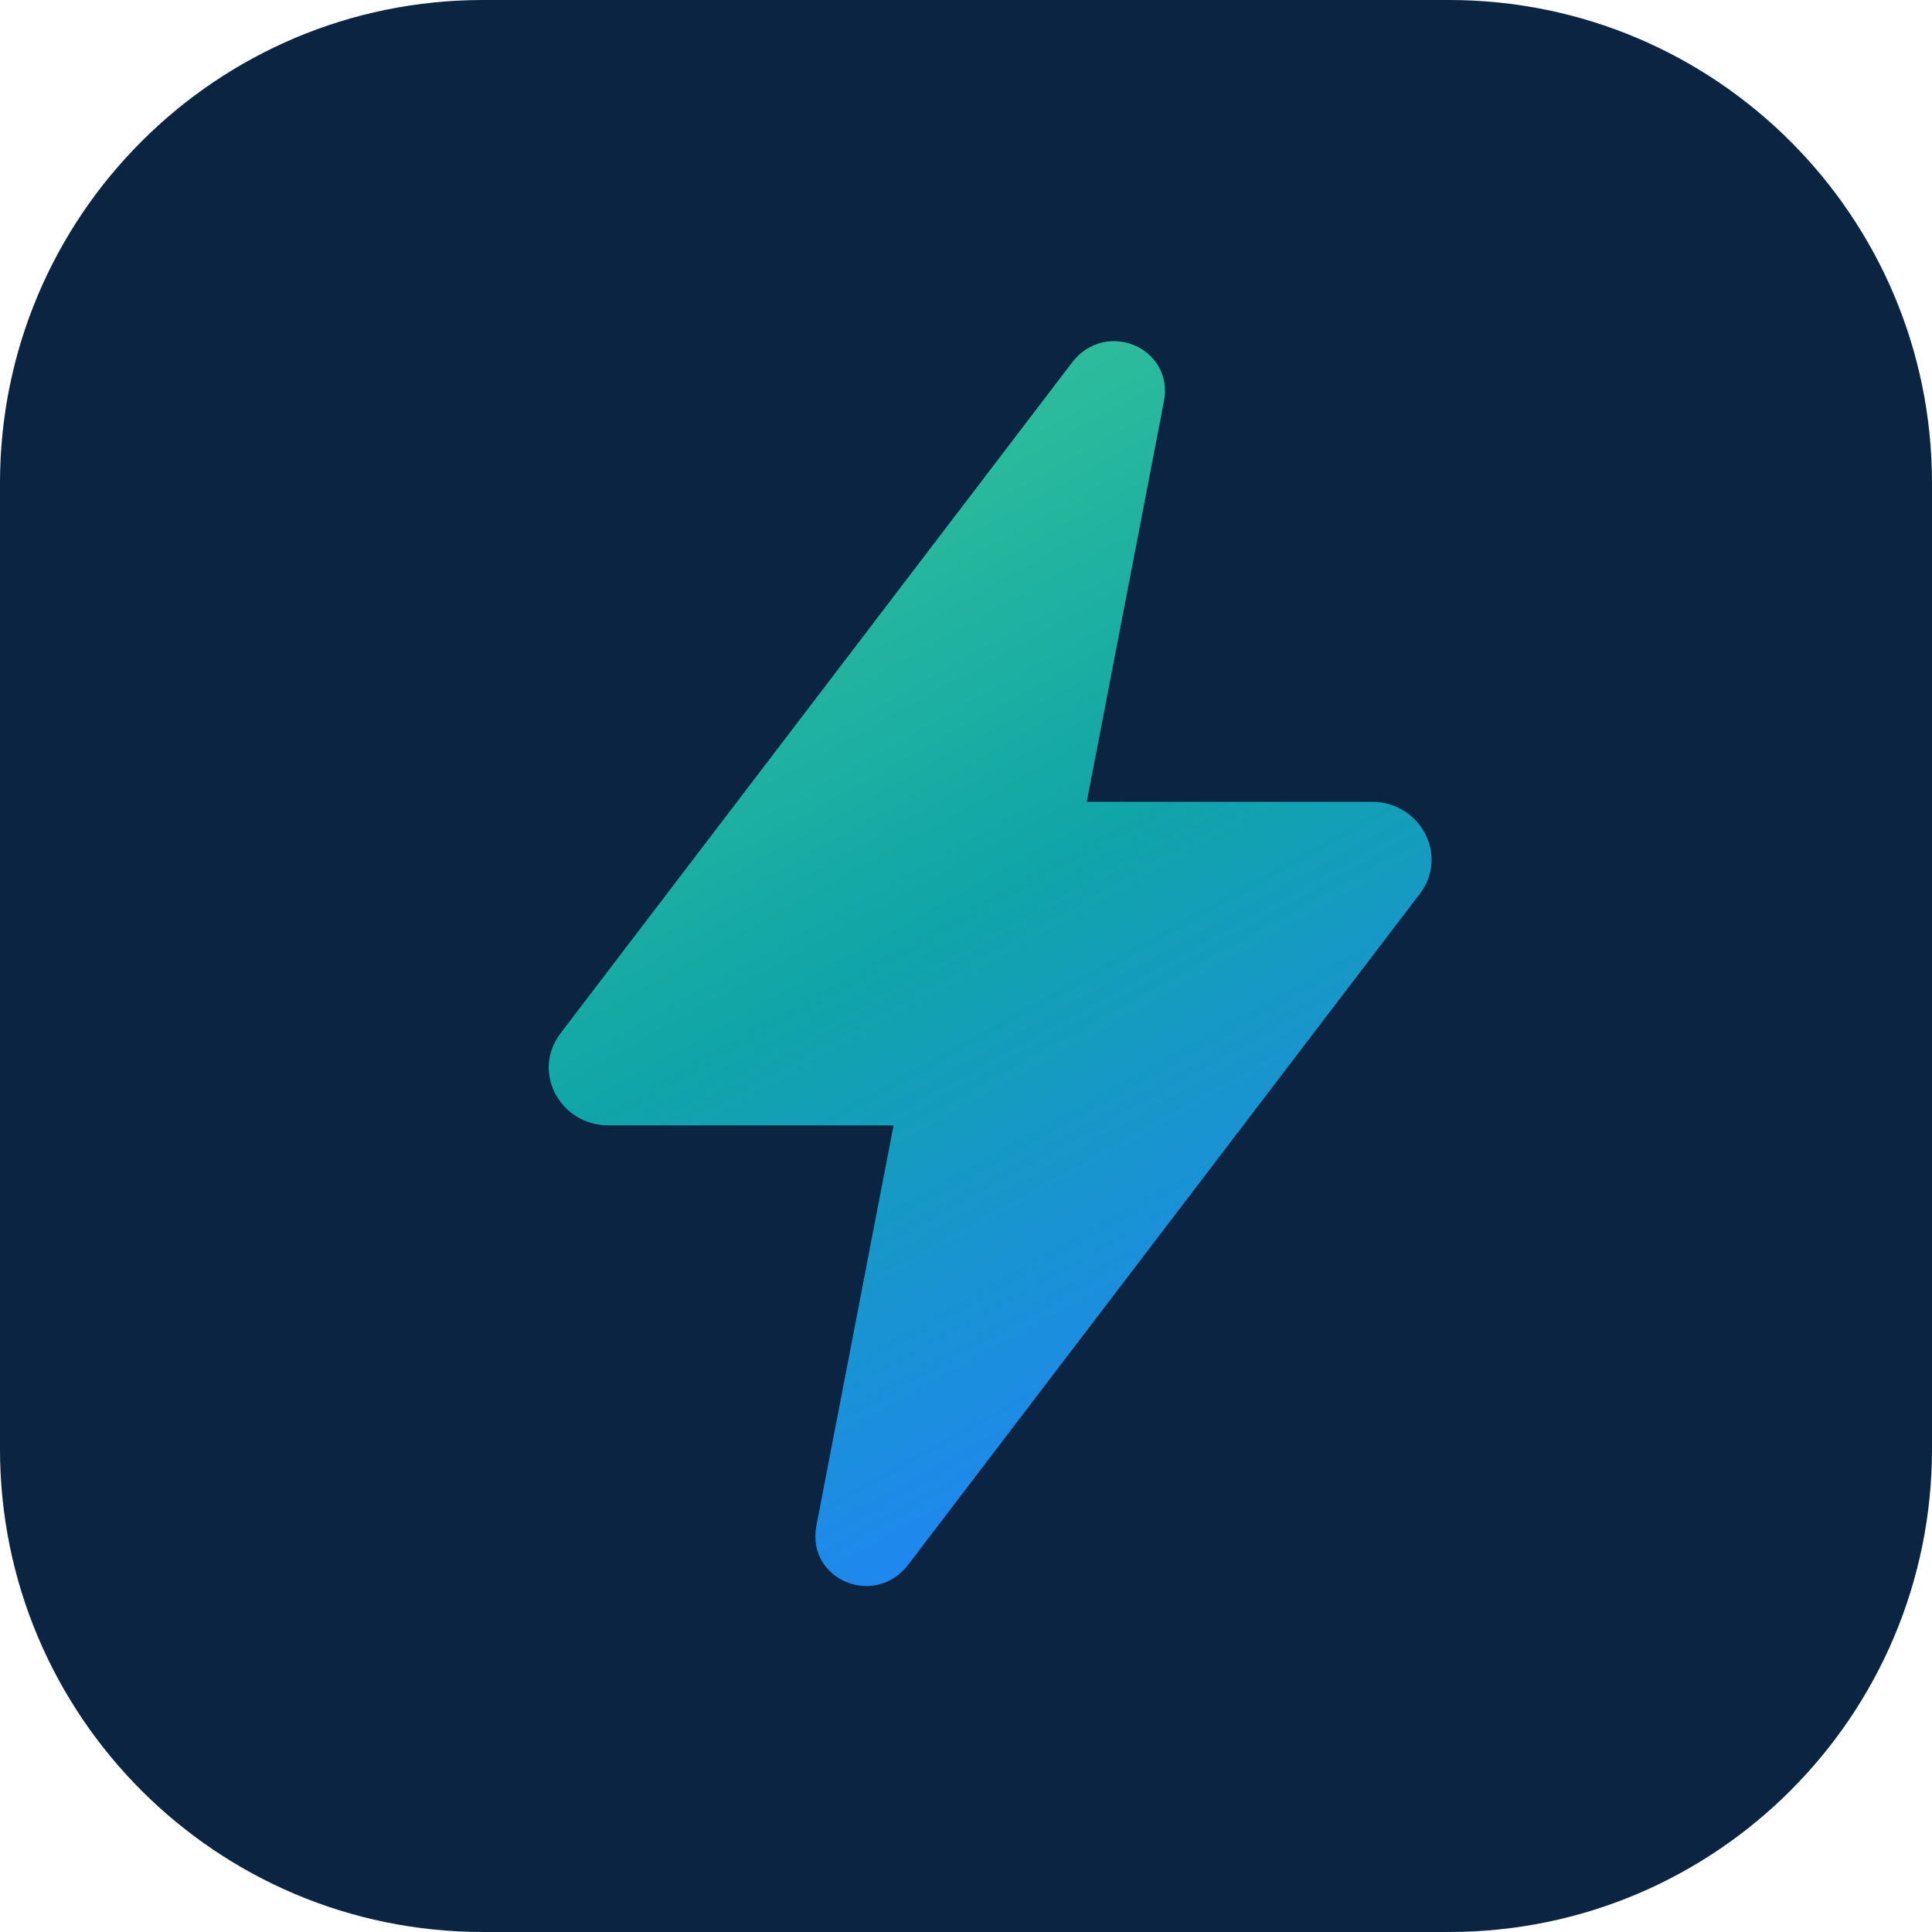
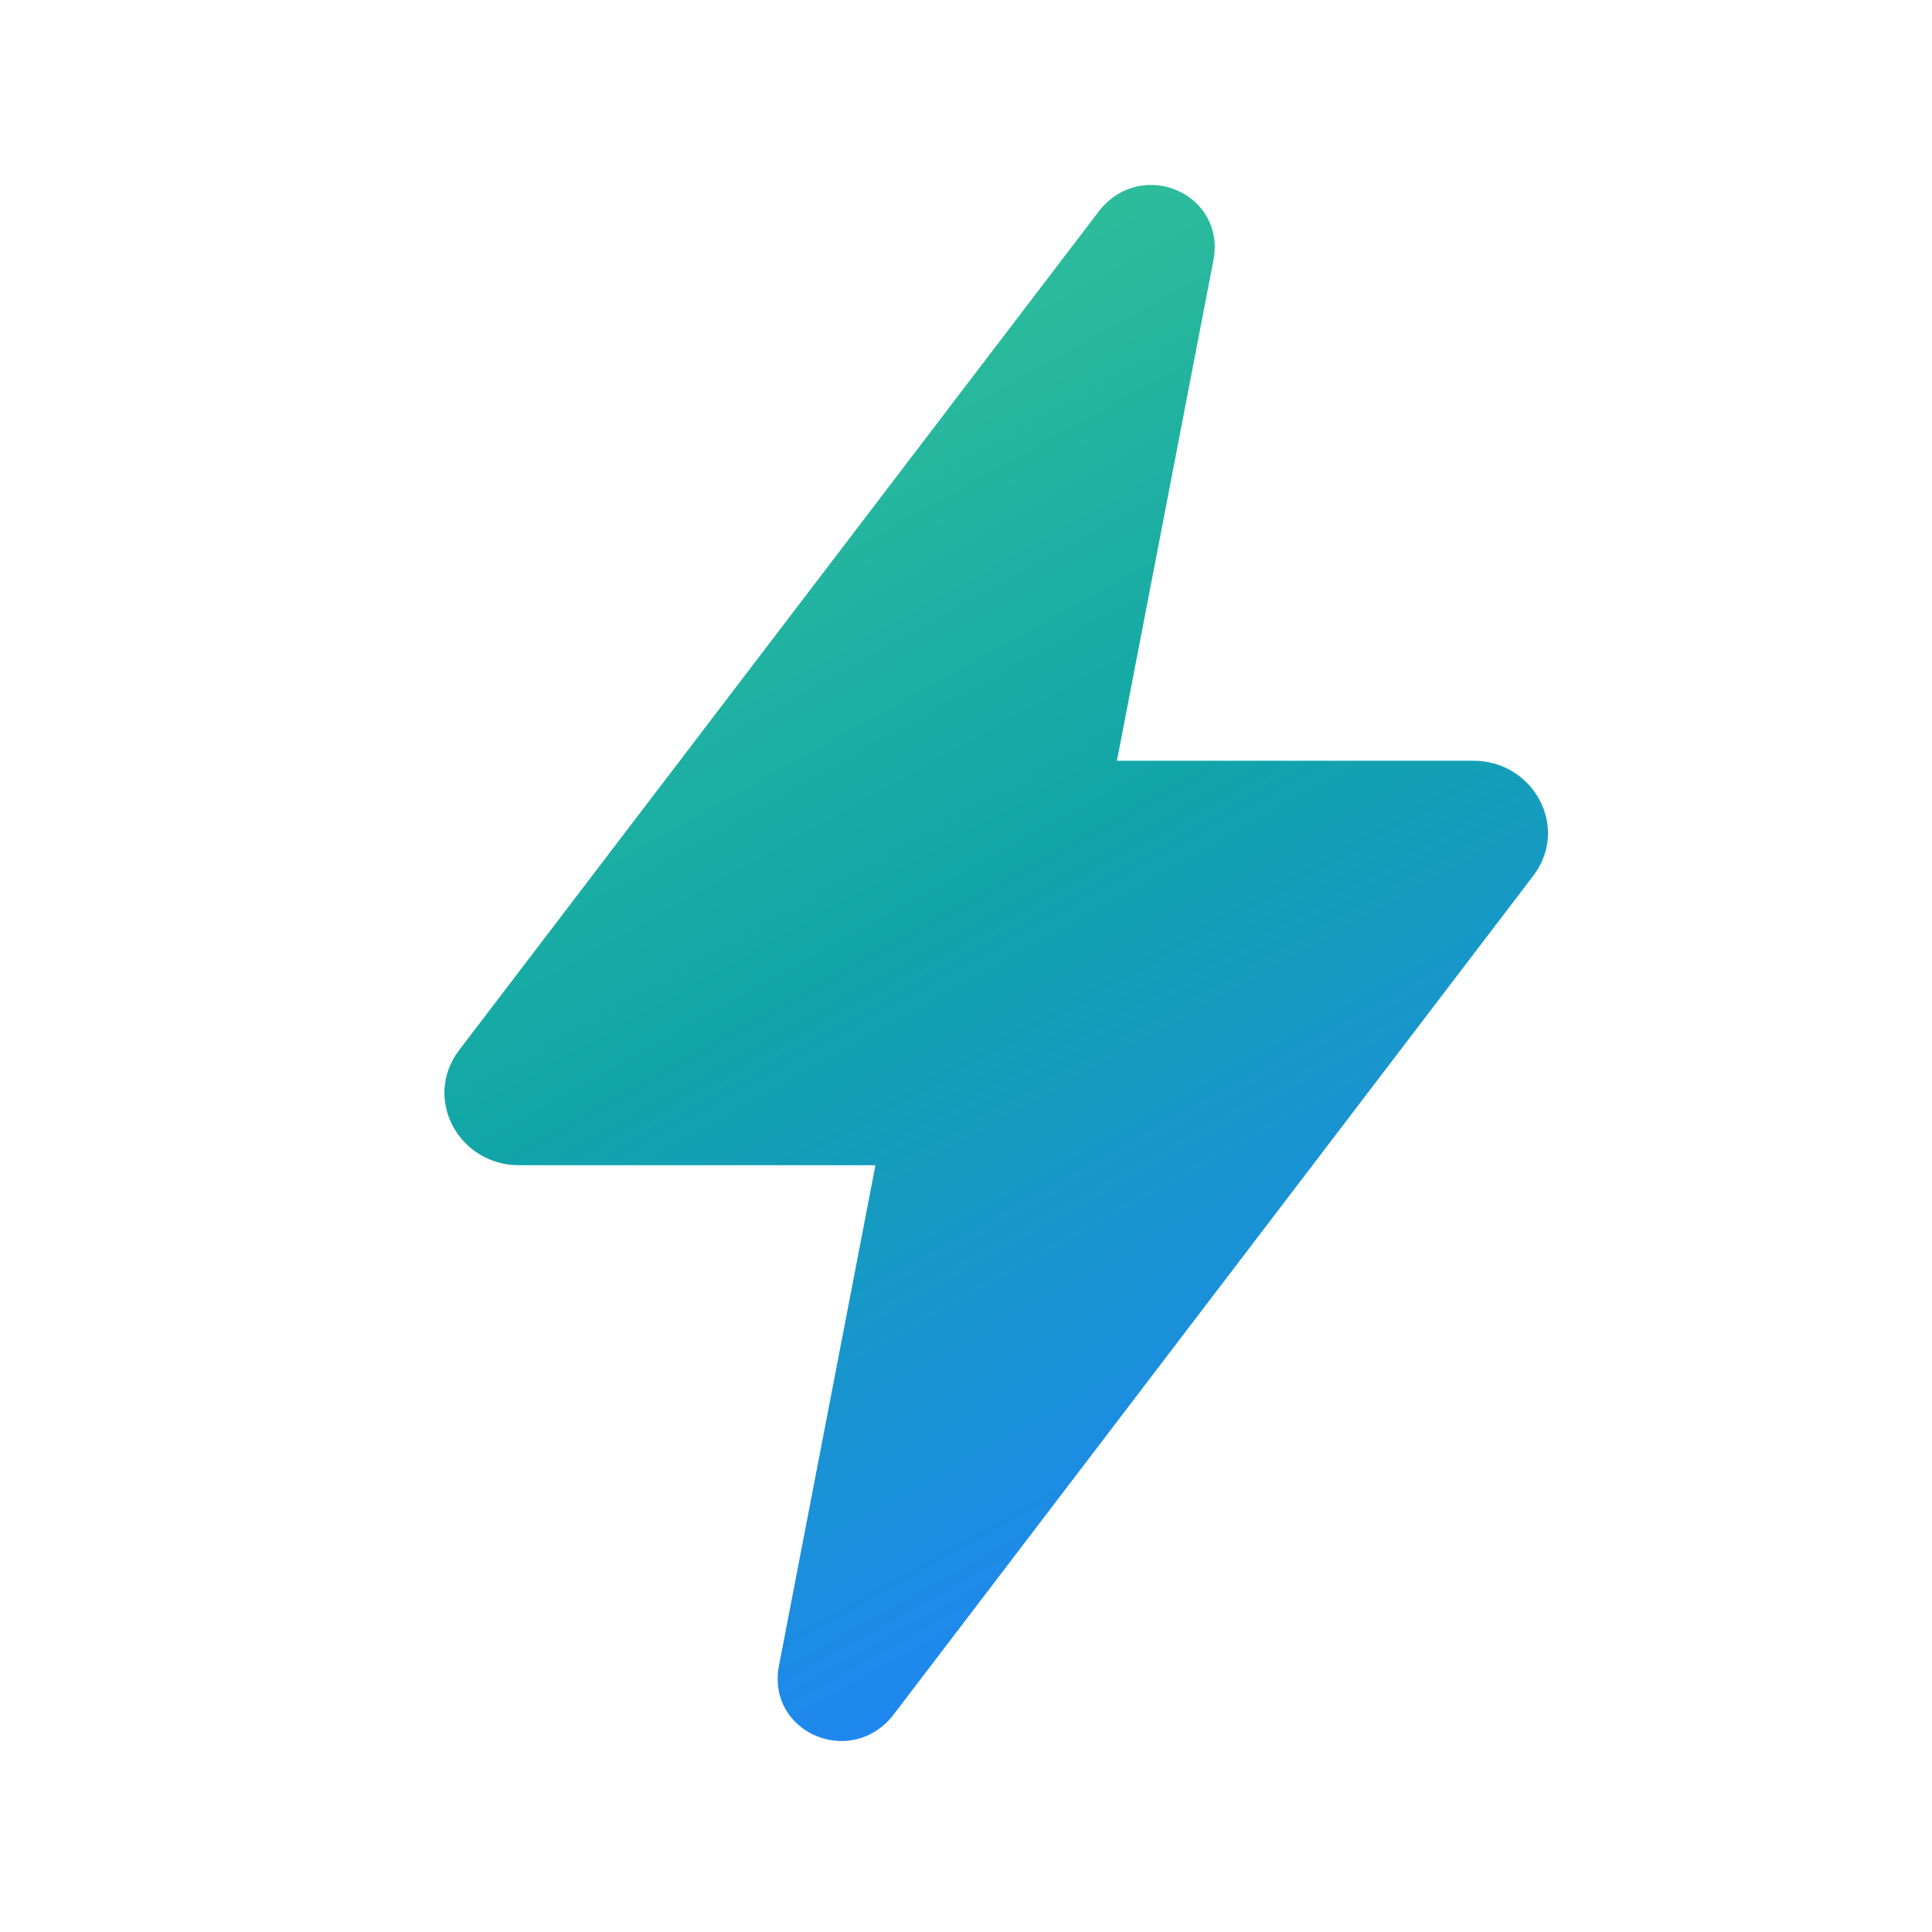
<svg xmlns="http://www.w3.org/2000/svg" viewBox="0 0 32 32">
  <defs>
    <linearGradient id="g" x1="0" y1="0" x2=".4" y2="1">
      <stop offset="0" stop-color="#3FCB93" />
      <stop offset=".55" stop-color="#10A5A8" />
      <stop offset="1" stop-color="#1F87F0" />
    </linearGradient>
  </defs>
-   <rect width="32" height="32" rx="8" fill="#0A2442" />
-   <path fill="url(#g)" d="M18.2 3.5 7.6 17.4c-.6.8 0 1.9 1 1.9h5.9l-1.6 8.3c-.2 1.1 1.2 1.7 1.9.8l10.6-13.9c.6-.8 0-1.9-1-1.9h-5.9l1.6-8.3c.2-1.1-1.2-1.7-1.9-.8Z" transform="translate(3.2 3.2) scale(.8)" />
+   <path fill="url(#g)" d="M18.2 3.5 7.6 17.4c-.6.8 0 1.9 1 1.9h5.9l-1.6 8.3c-.2 1.1 1.2 1.7 1.9.8l10.6-13.9c.6-.8 0-1.9-1-1.9h-5.9l1.6-8.3c.2-1.1-1.2-1.7-1.9-.8Z" />
</svg>
